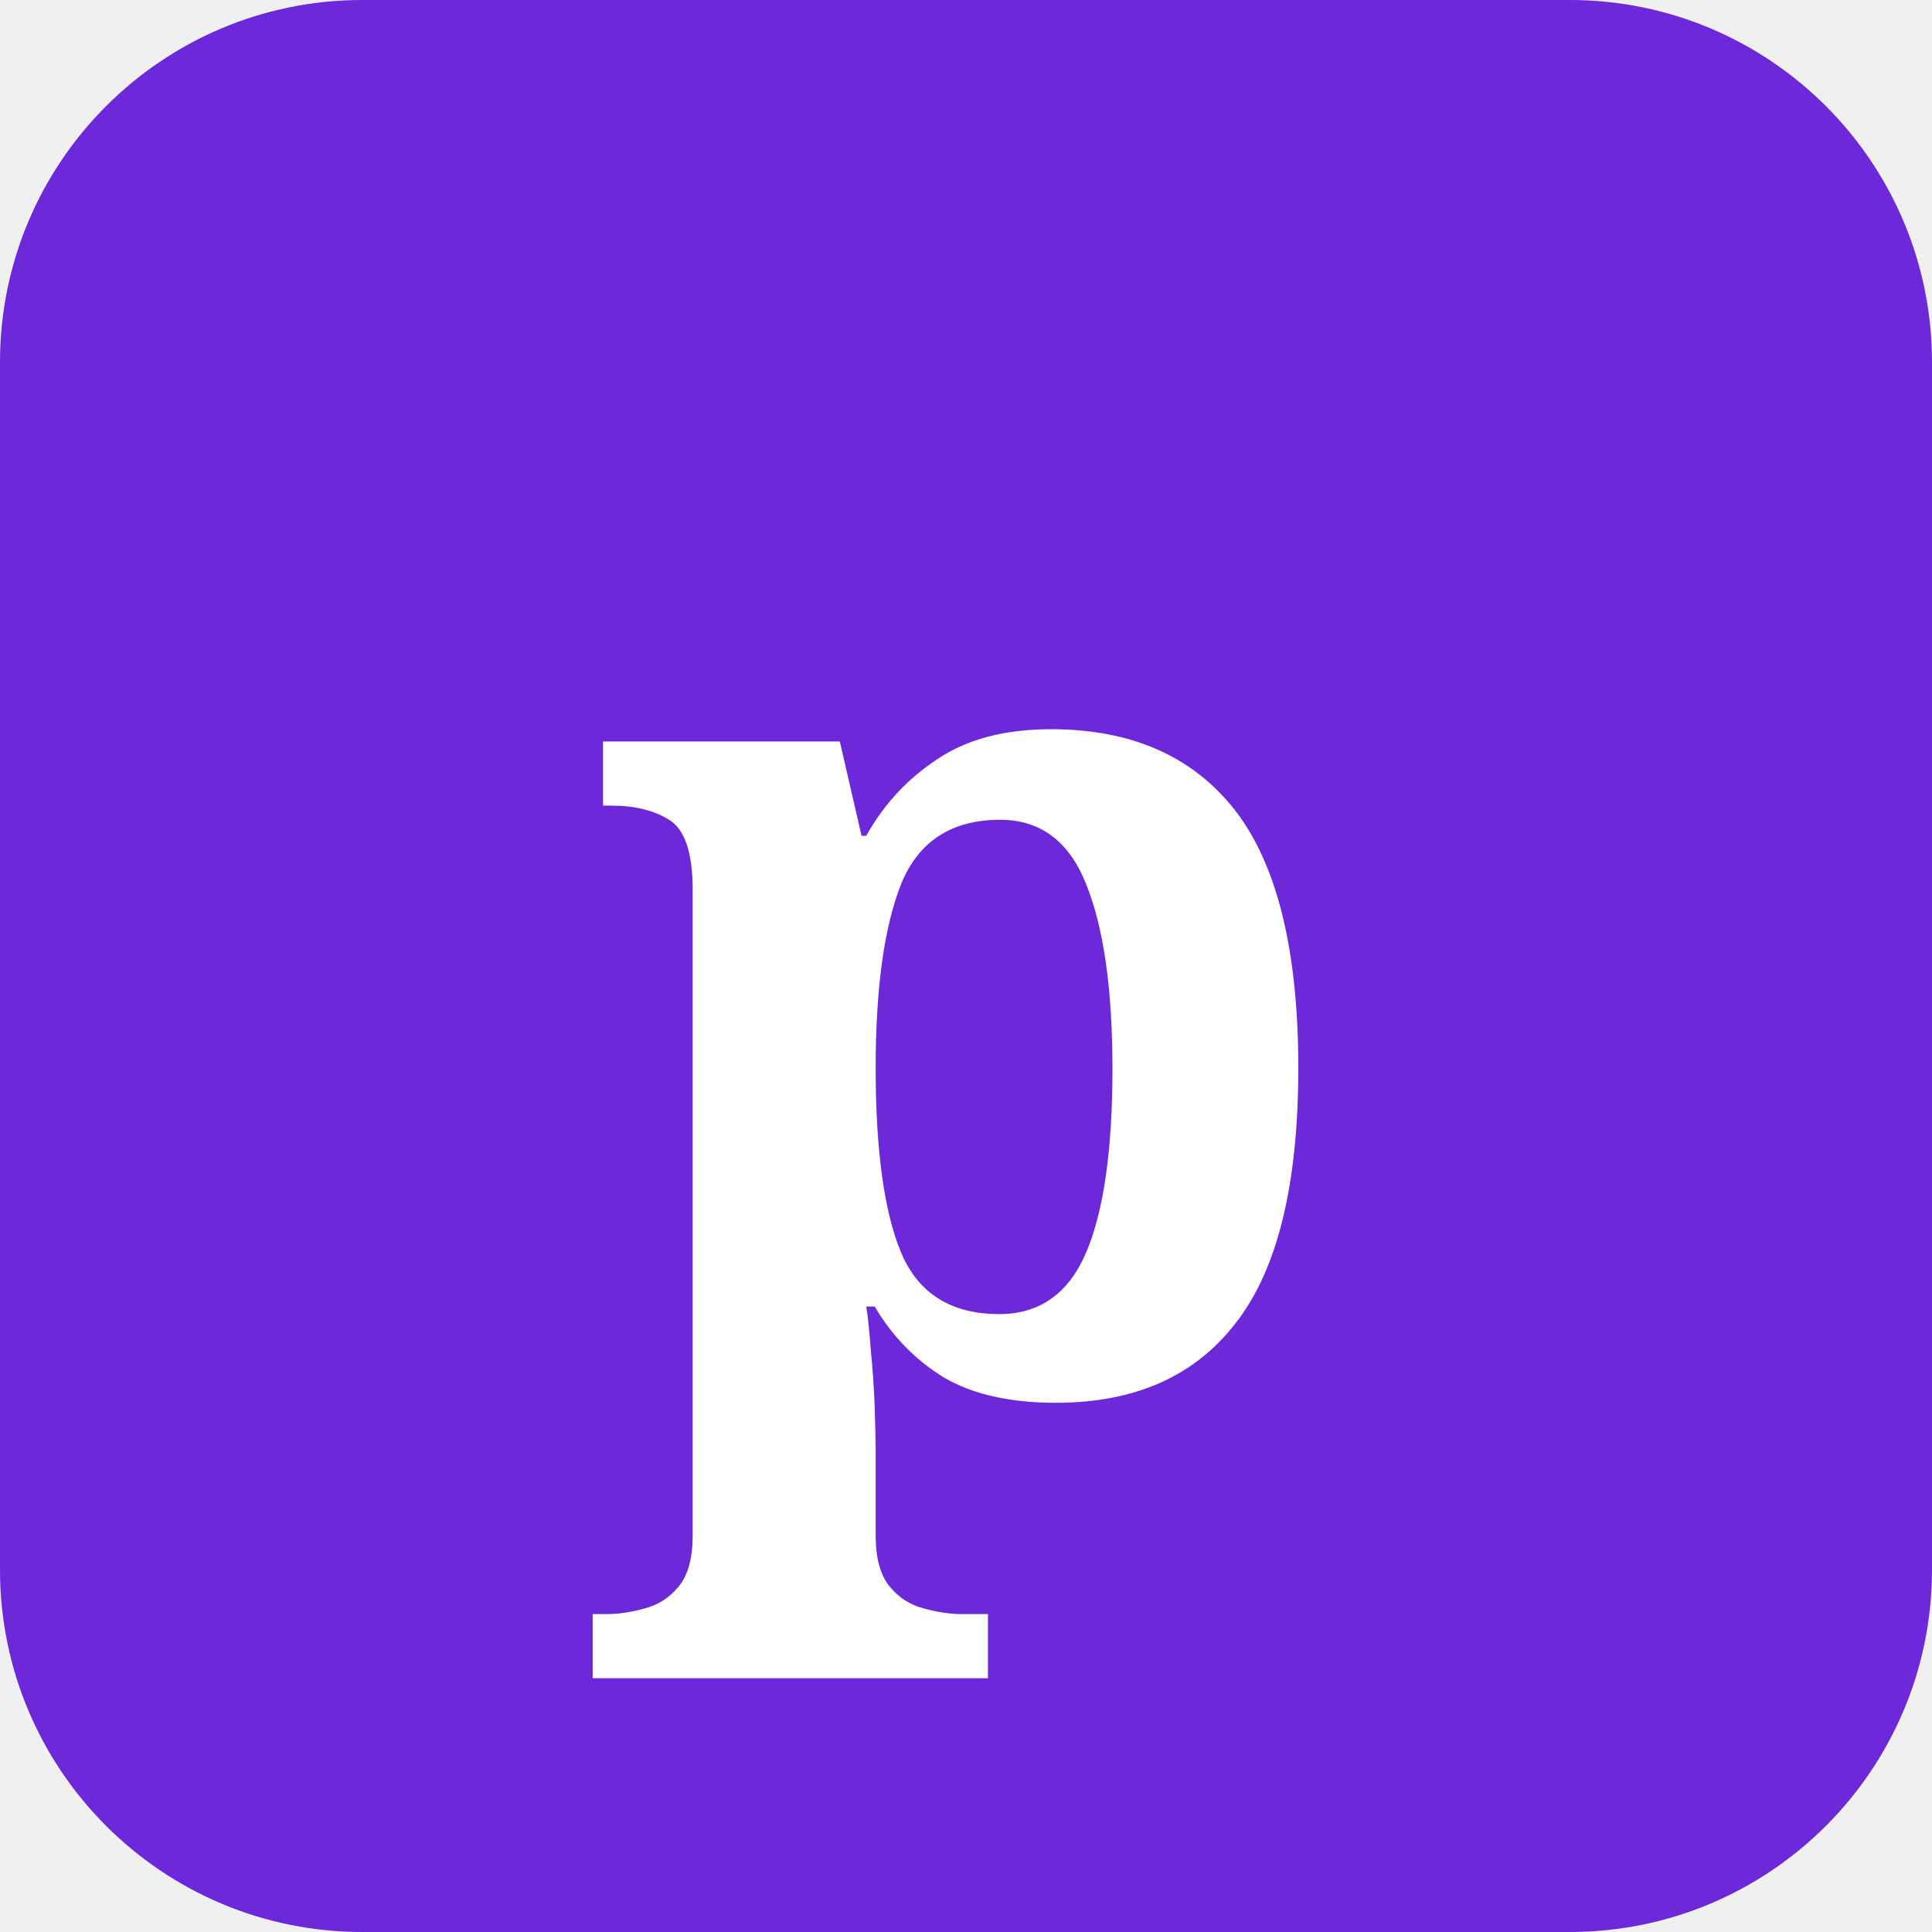
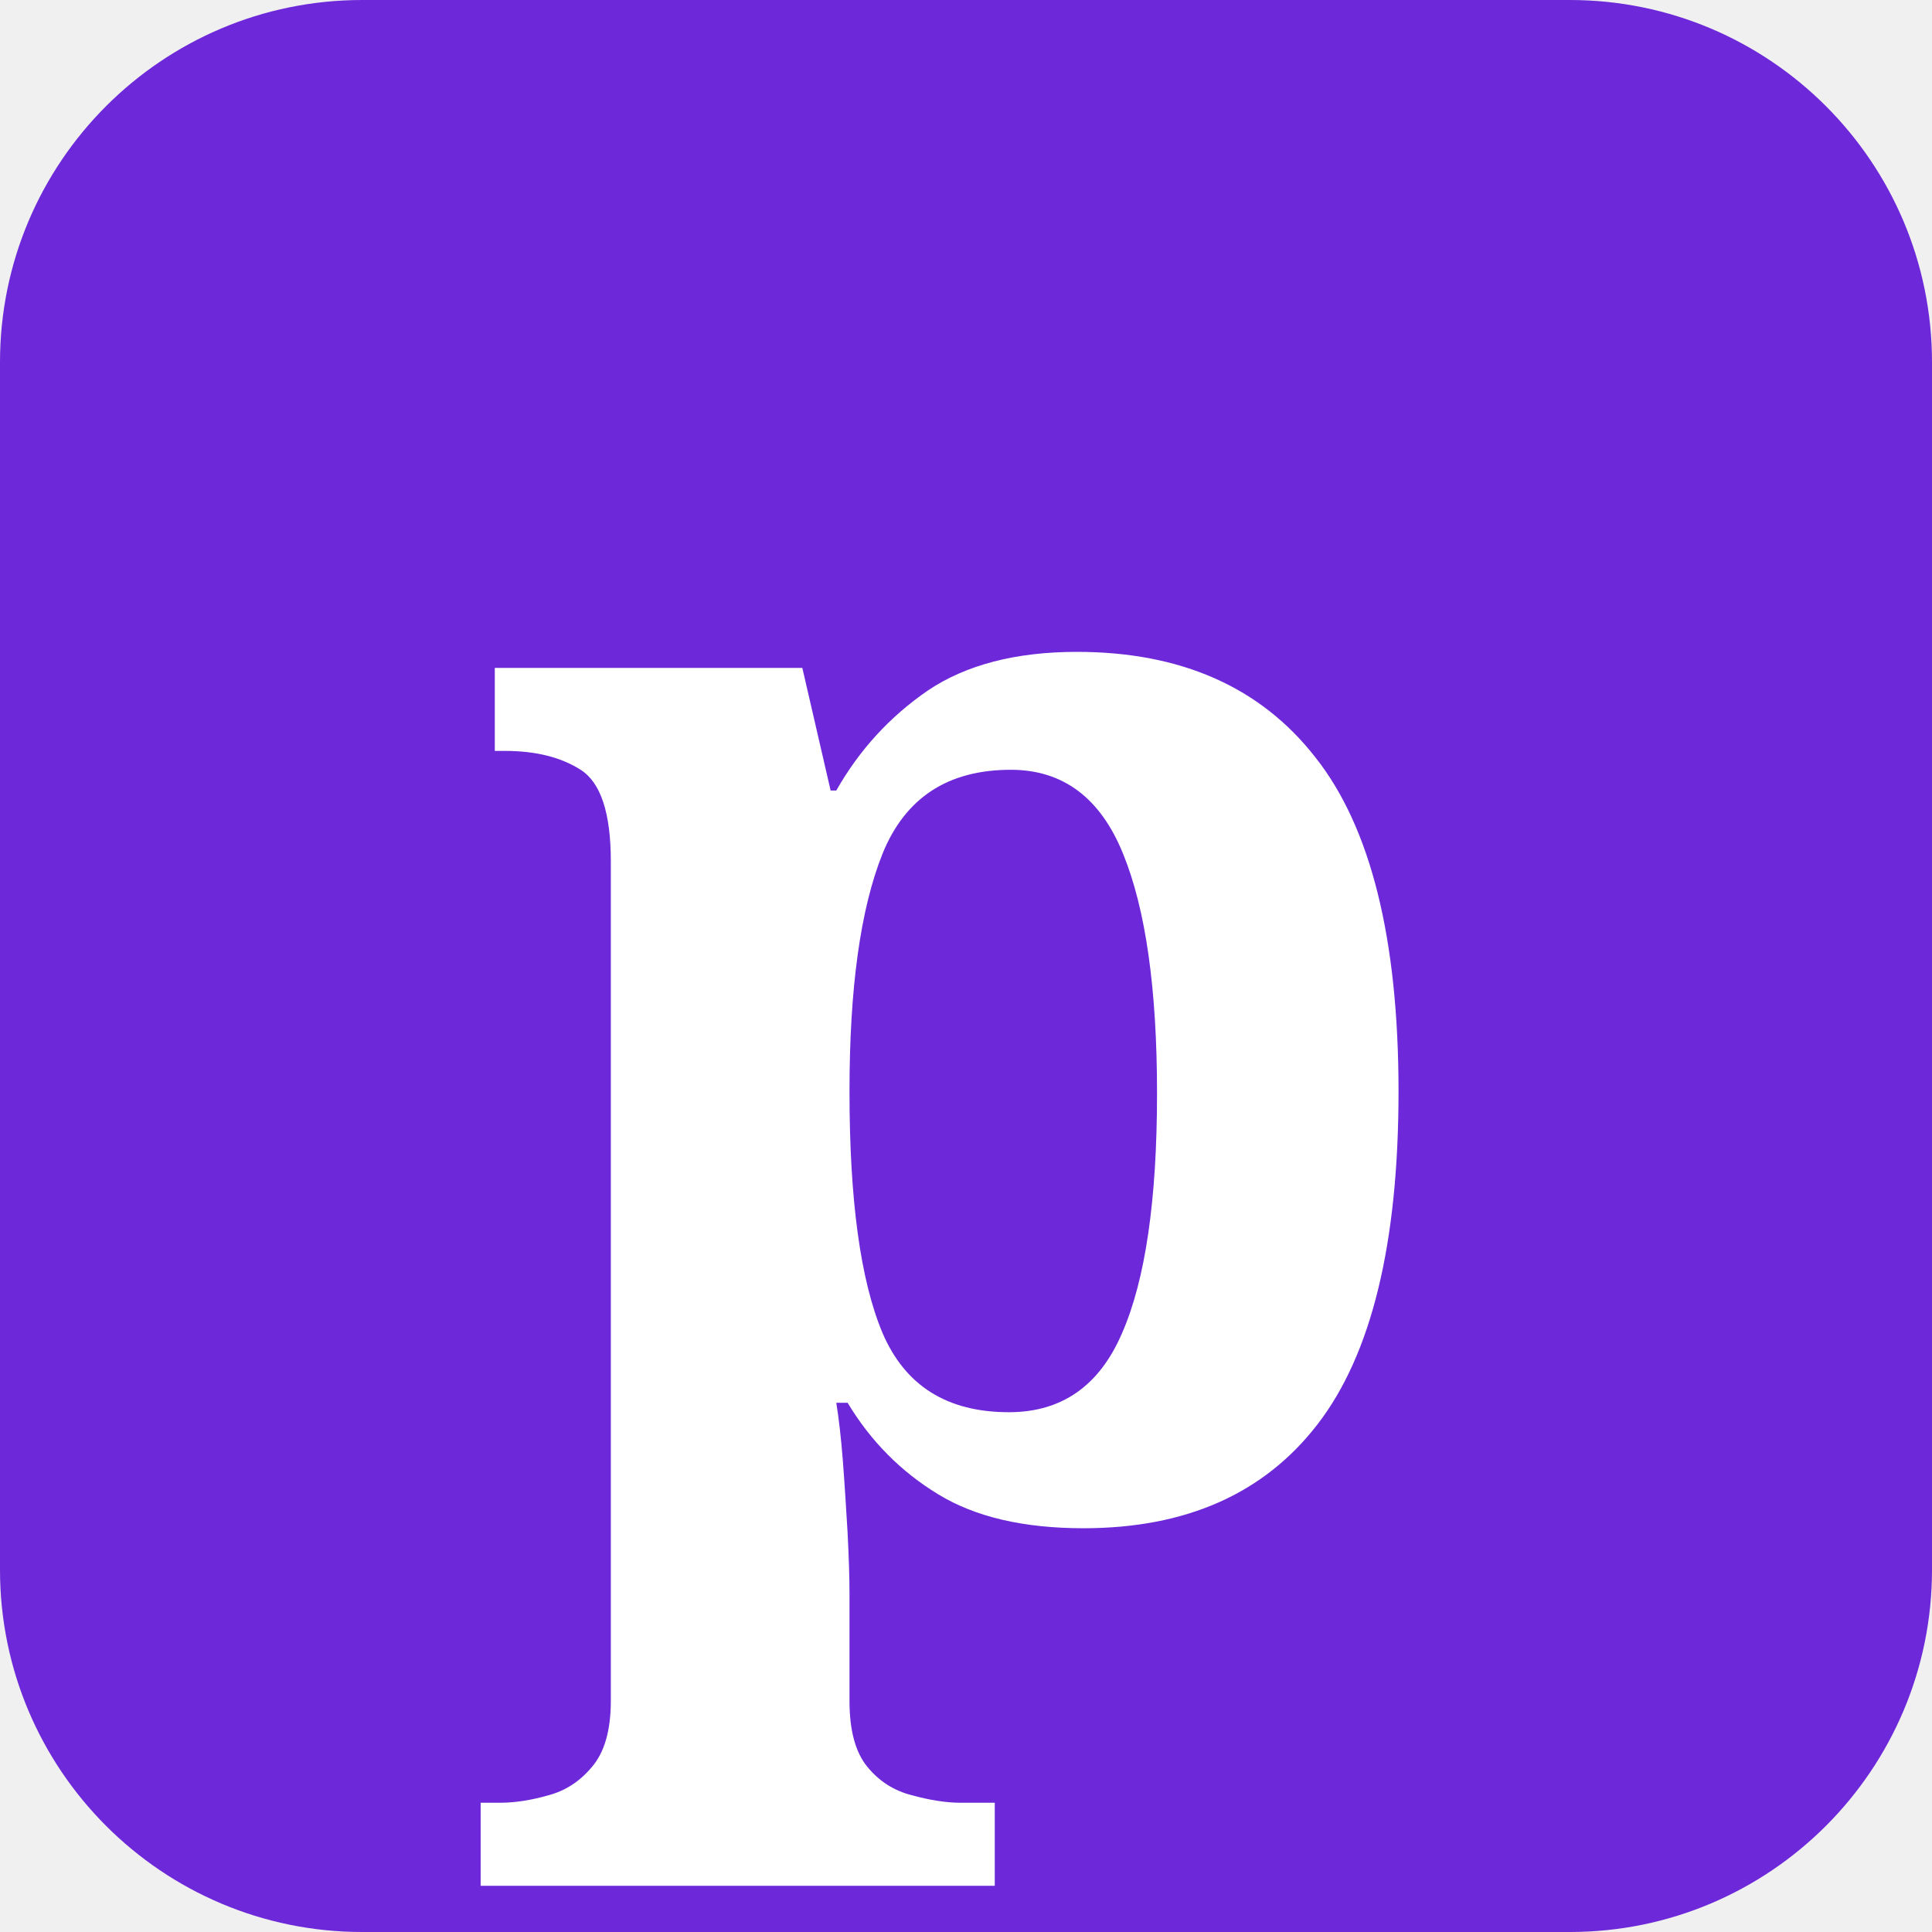
<svg xmlns="http://www.w3.org/2000/svg" width="32" height="32" viewBox="0 0 32 32">
  <rect width="32" height="32" rx="6" fill="#6d28d9" />
-   <text x="16" y="23" text-anchor="middle" font-family="Georgia, serif" font-size="20" font-weight="bold" fill="white">p</text>
+   <text x="16" y="25" text-anchor="middle" dominant-baseline="auto" font-family="Georgia, serif" font-size="26" font-weight="bold" fill="white">p</text>
</svg>
